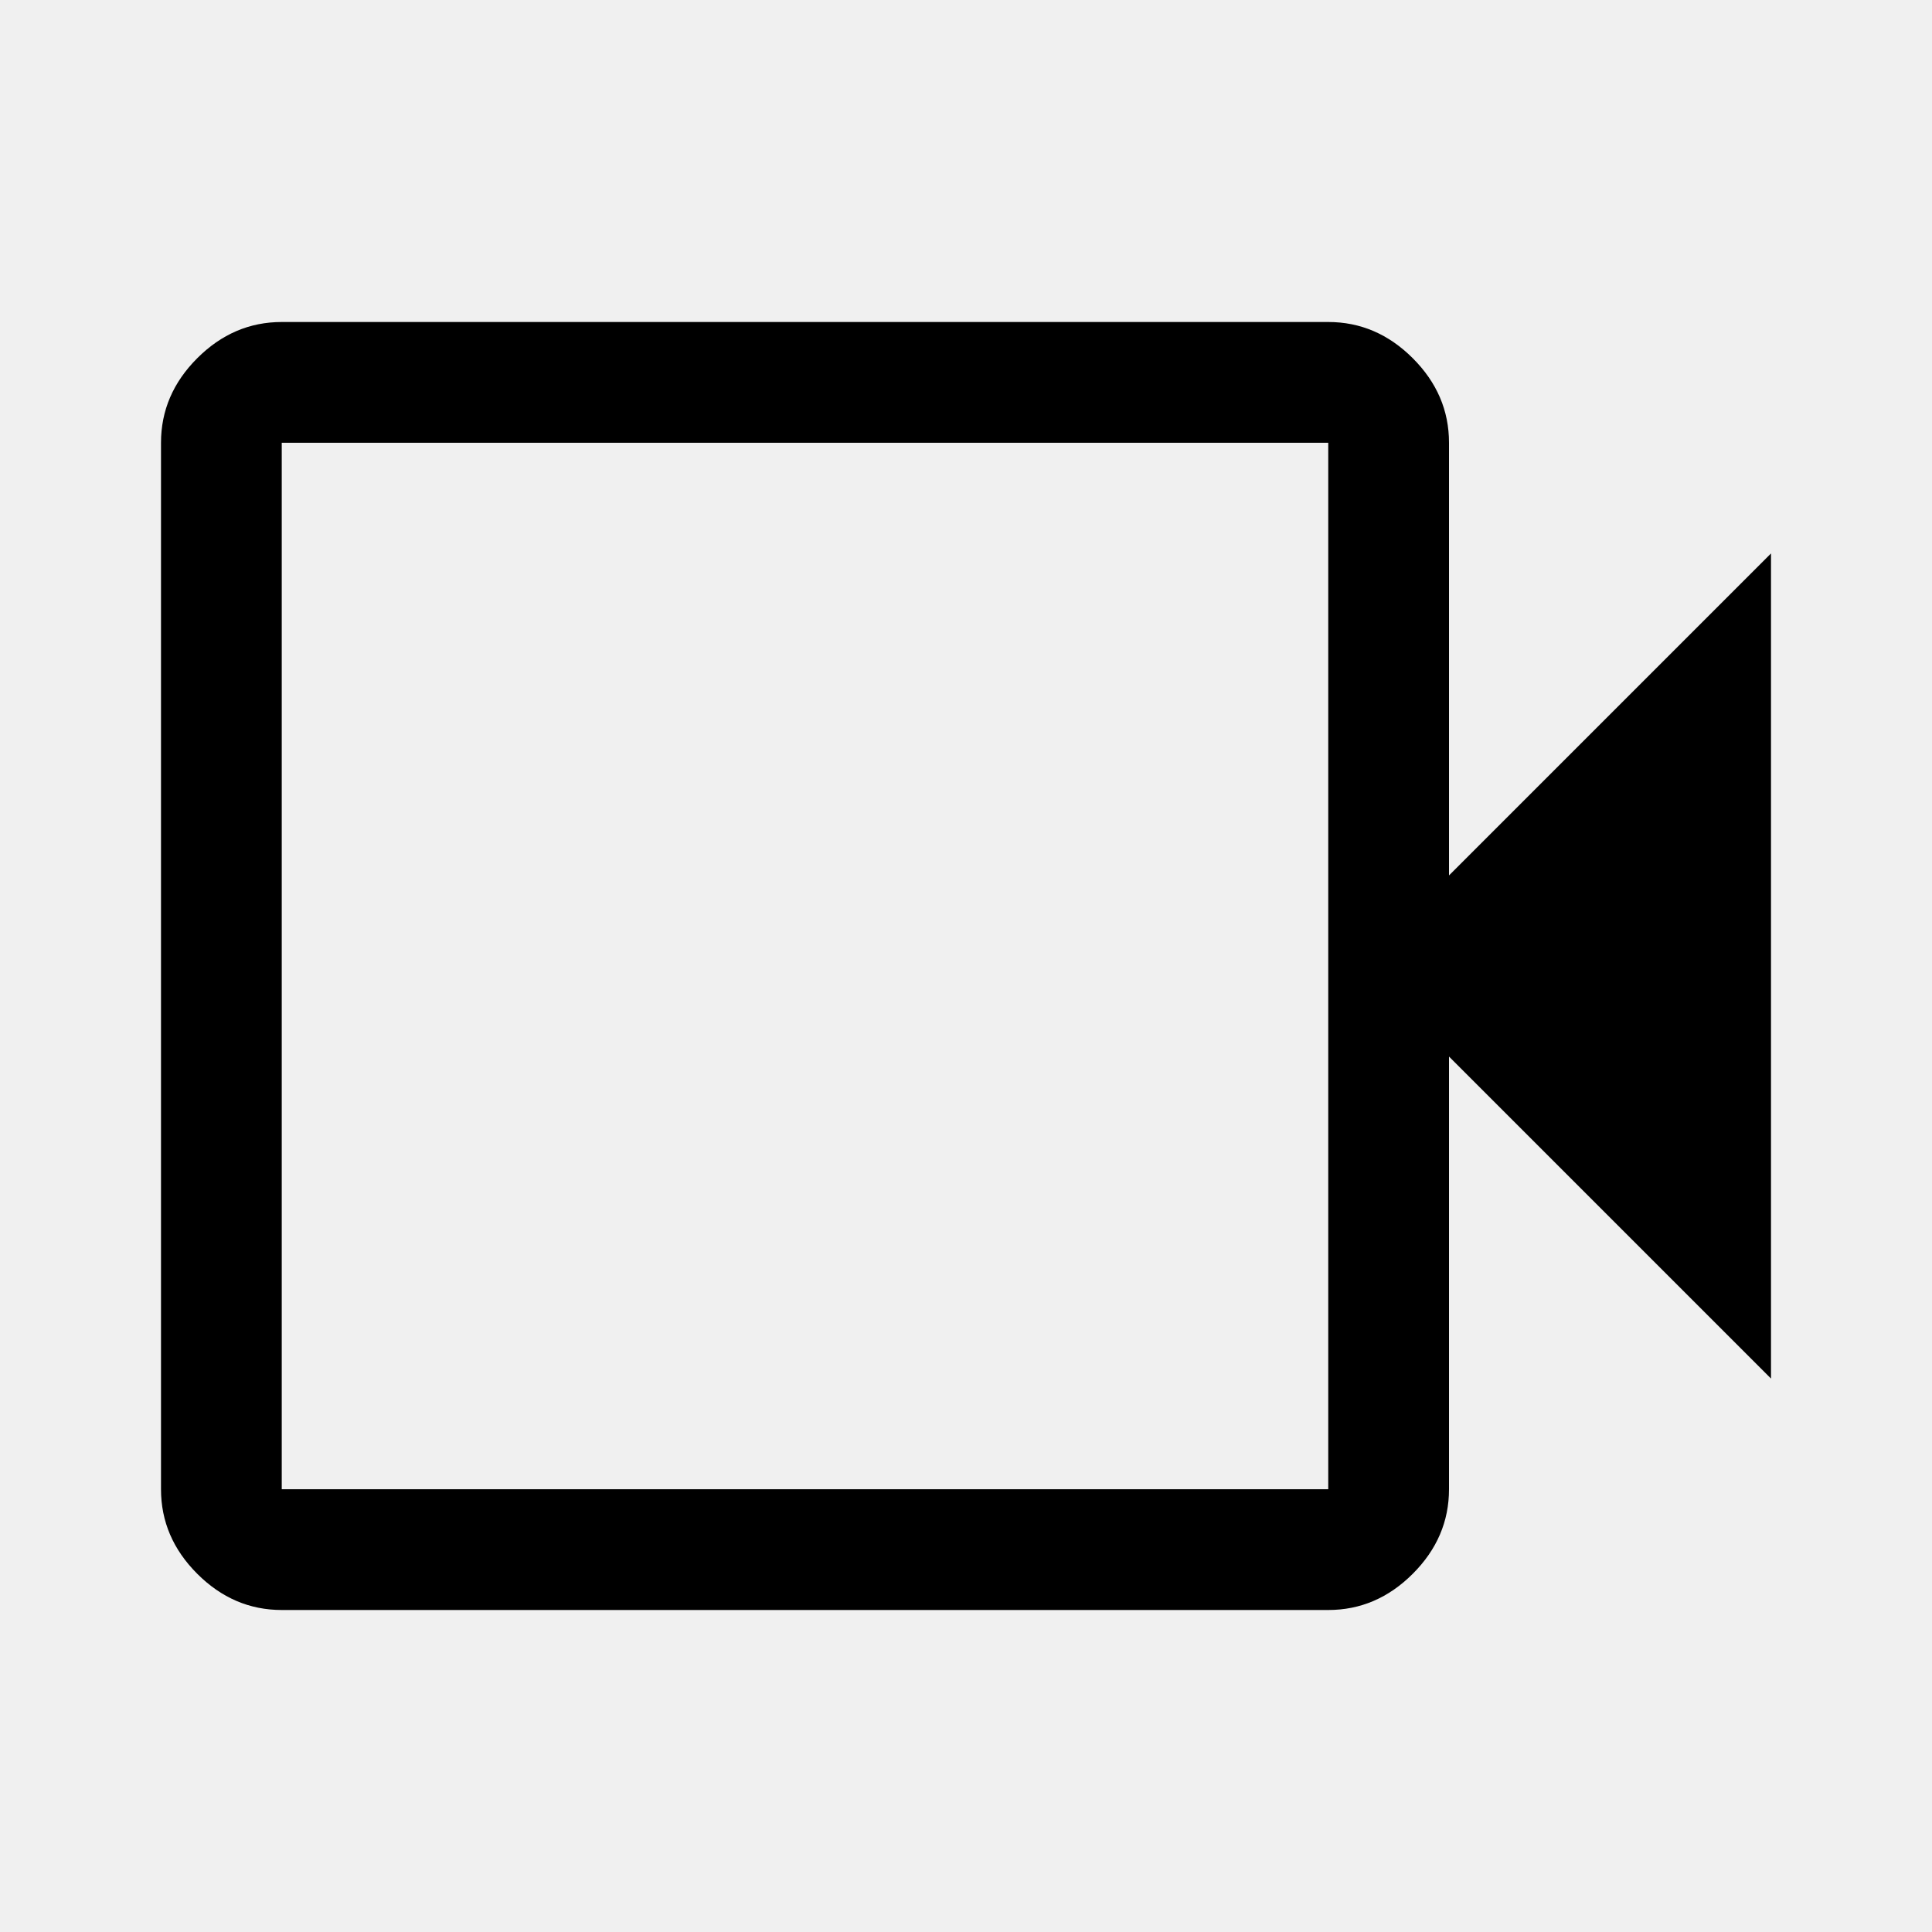
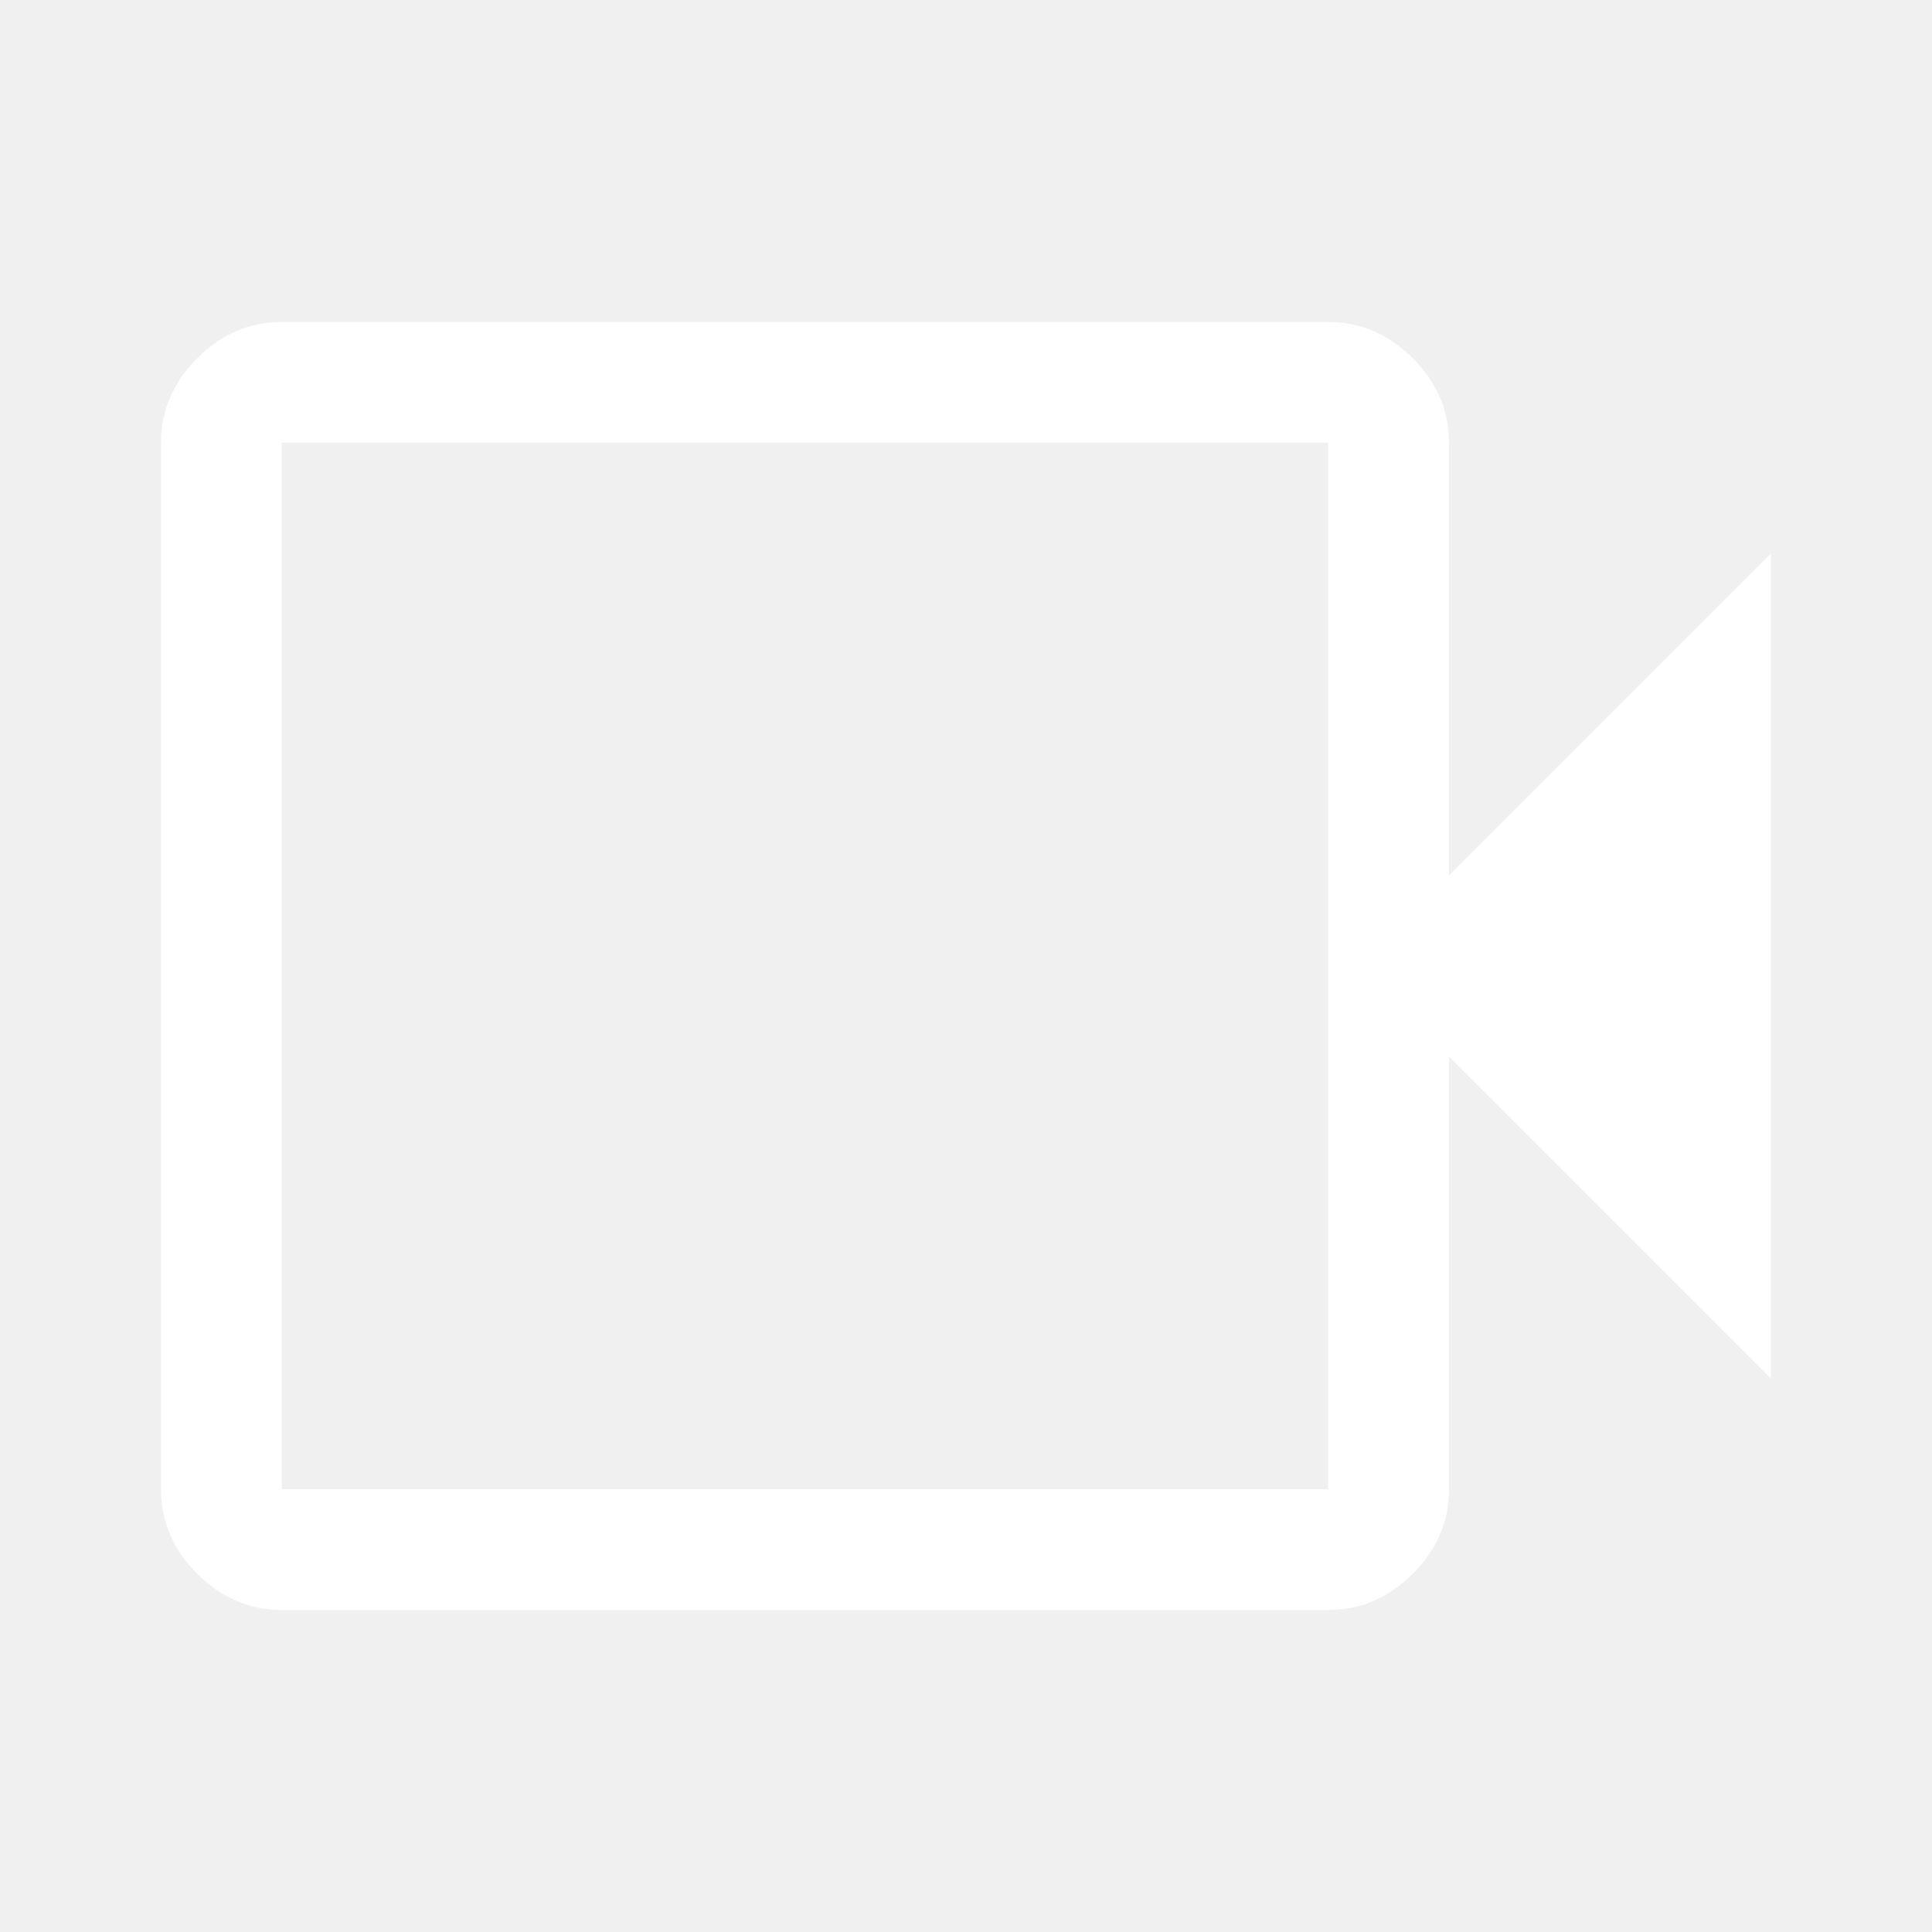
- <svg xmlns="http://www.w3.org/2000/svg" height="48" width="48">
+ <svg xmlns="http://www.w3.org/2000/svg" fill="white" height="48" width="48">
  <path d="M7 40Q5.8 40 4.9 39.1Q4 38.2 4 37V11Q4 9.8 4.9 8.9Q5.8 8 7 8H33Q34.2 8 35.1 8.9Q36 9.8 36 11V21.75L44 13.75V34.25L36 26.25V37Q36 38.2 35.1 39.1Q34.2 40 33 40ZM7 37H33Q33 37 33 37Q33 37 33 37V11Q33 11 33 11Q33 11 33 11H7Q7 11 7 11Q7 11 7 11V37Q7 37 7 37Q7 37 7 37ZM7 37Q7 37 7 37Q7 37 7 37V11Q7 11 7 11Q7 11 7 11Q7 11 7 11Q7 11 7 11V37Q7 37 7 37Q7 37 7 37Z" />
</svg>
